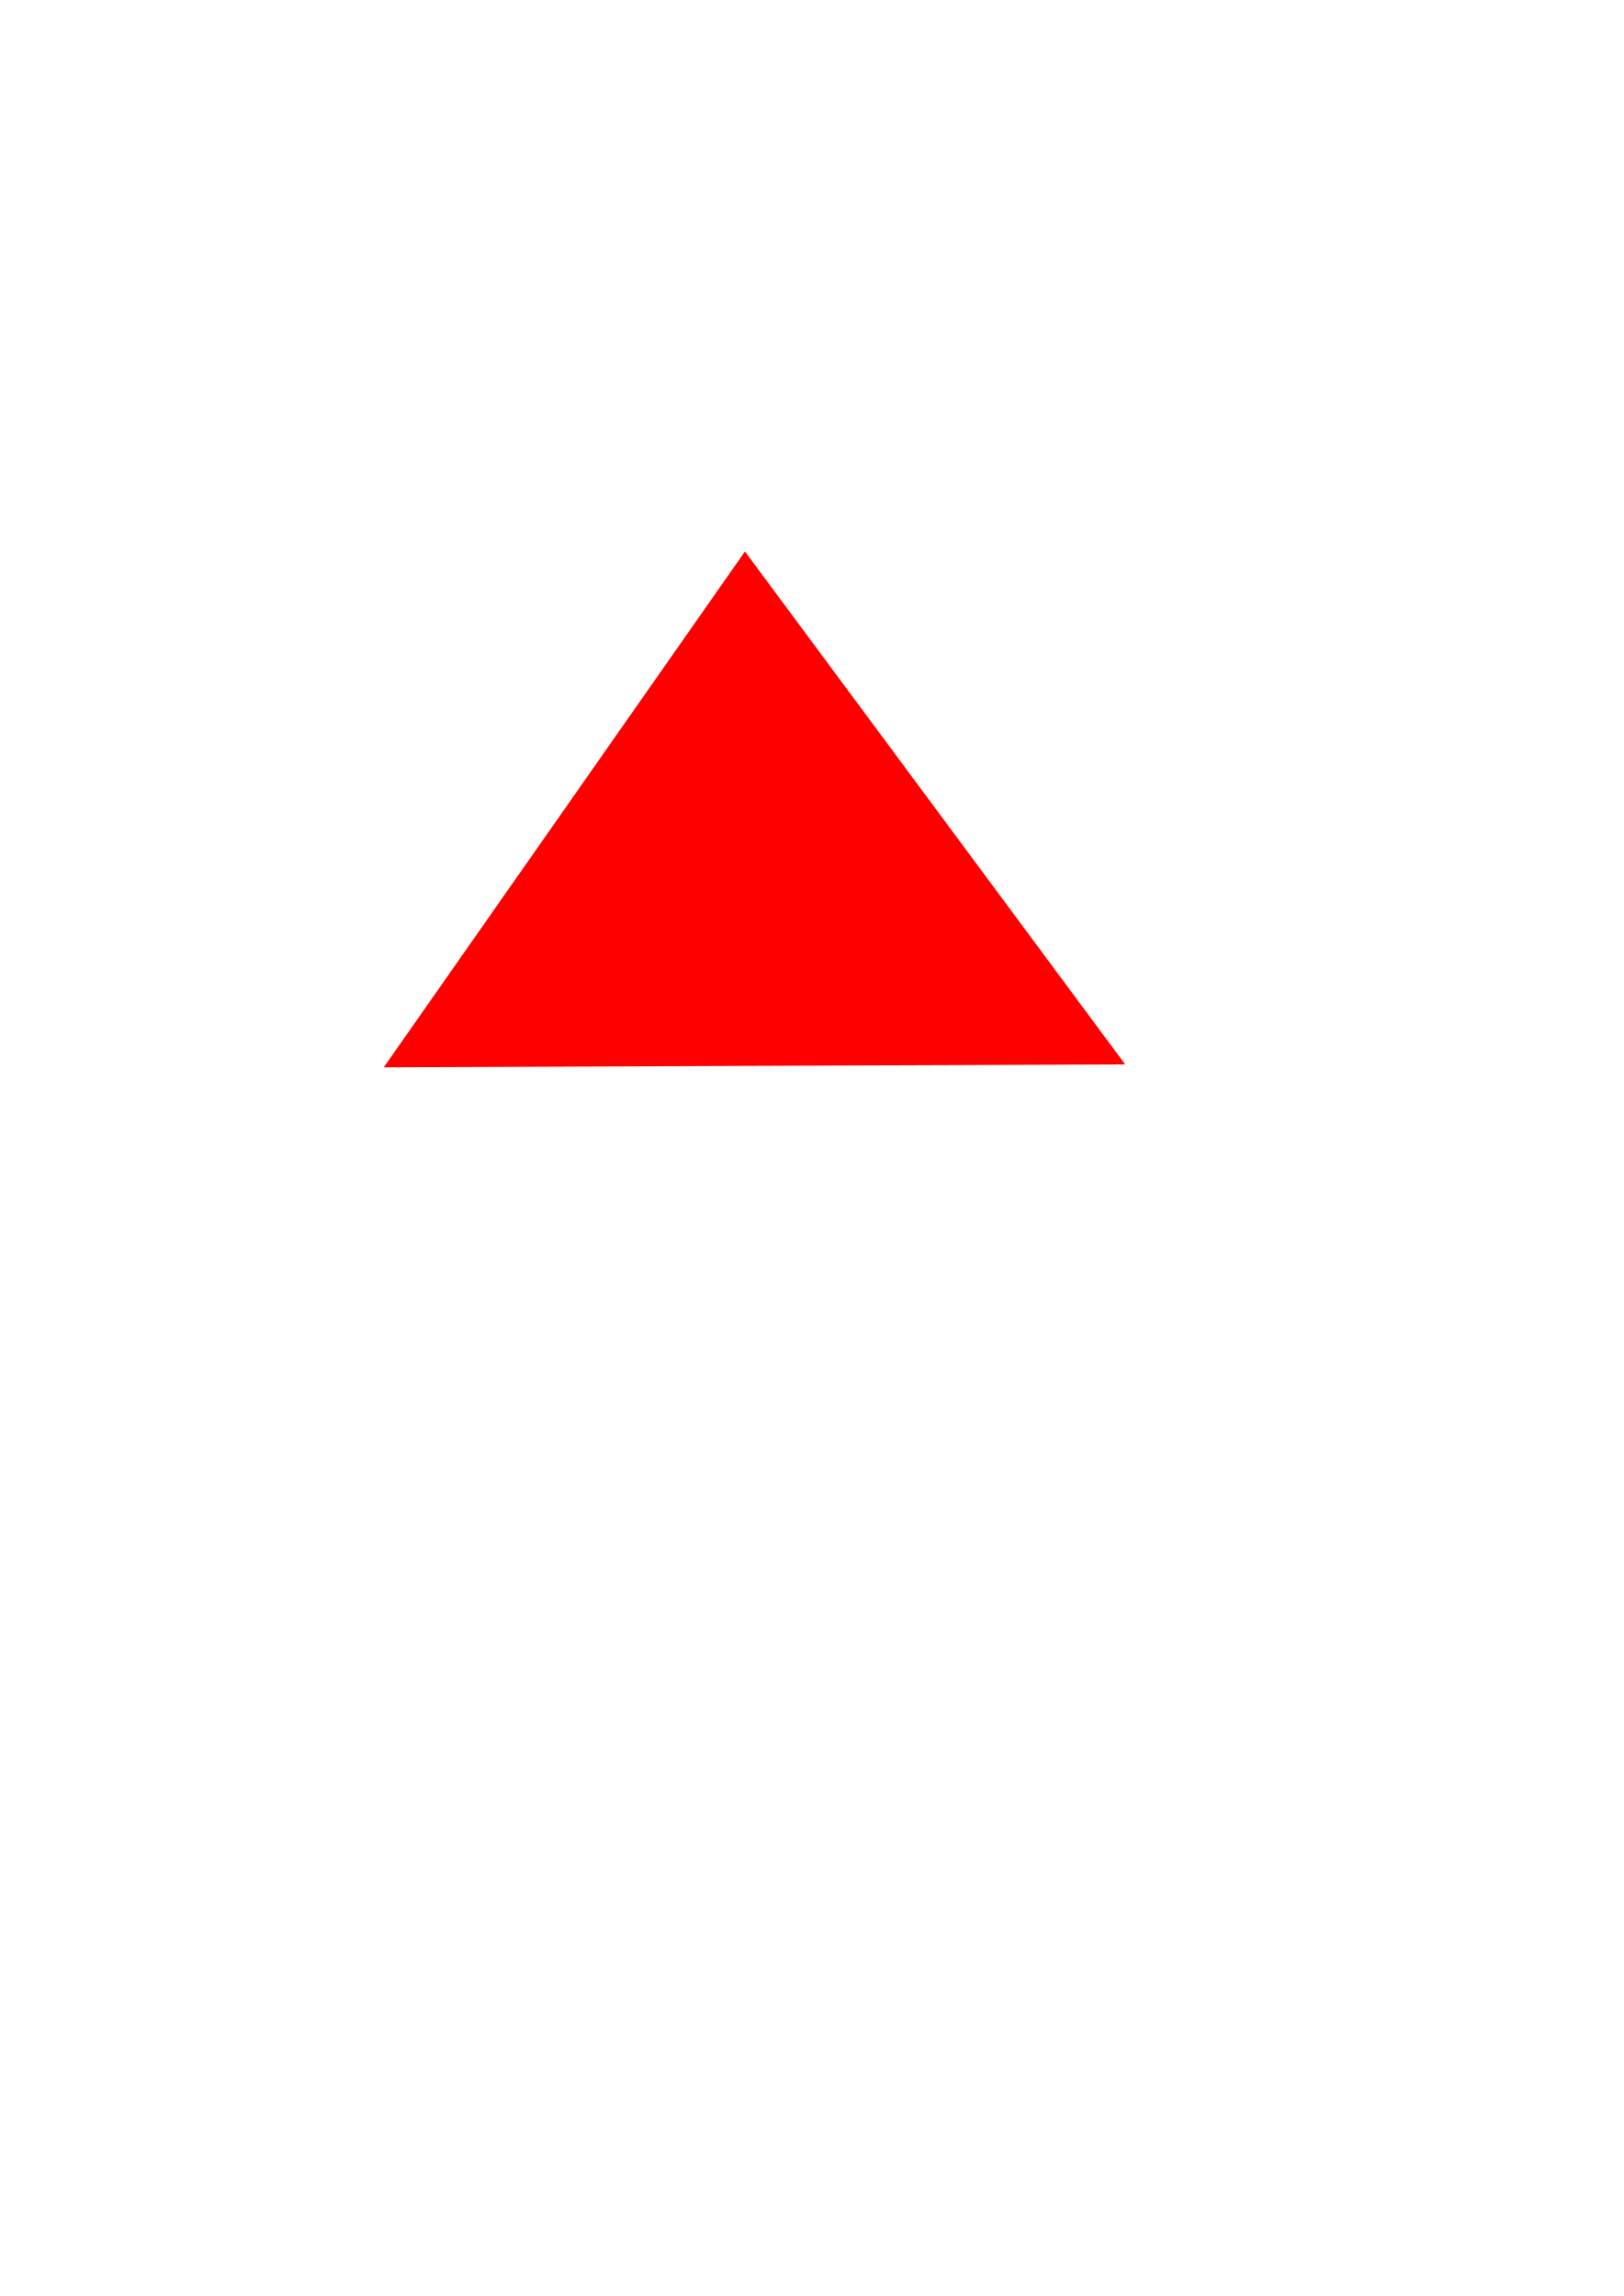
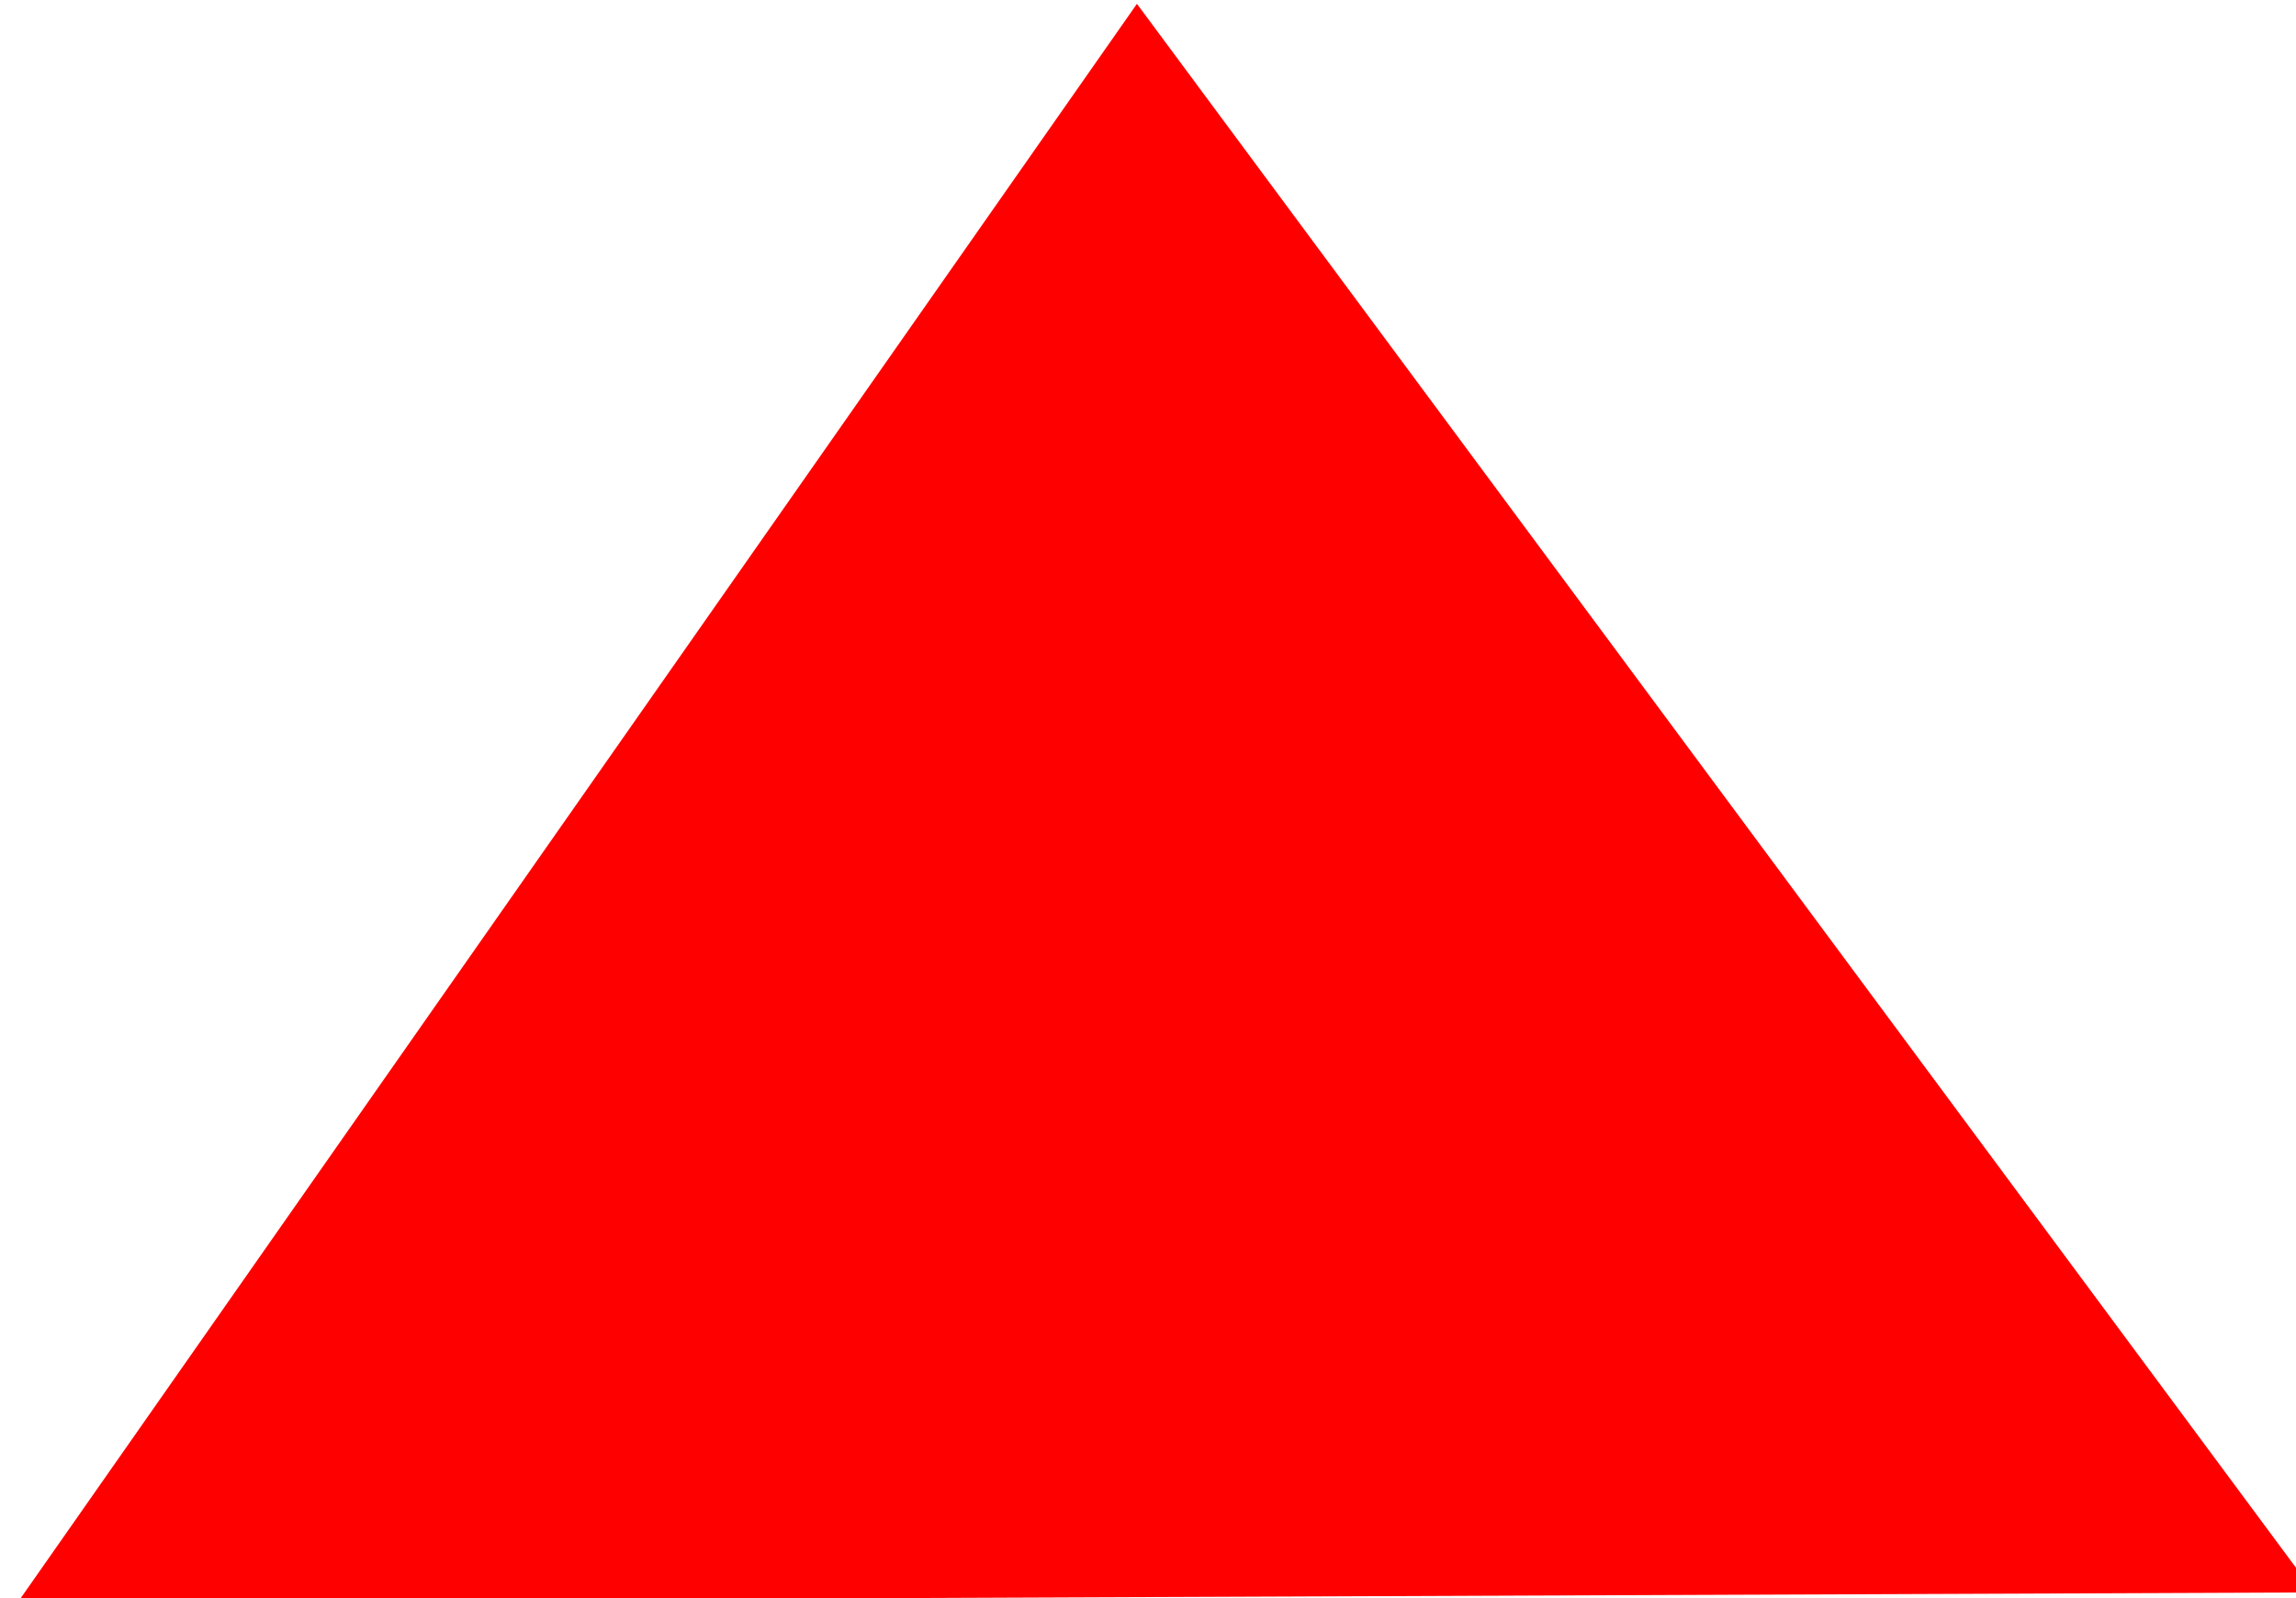
- <svg xmlns="http://www.w3.org/2000/svg" width="210mm" height="297mm" viewBox="0 0 744.094 1052.362" id="svg2" version="1.1">
+ <svg xmlns="http://www.w3.org/2000/svg" width="339.768" height="236.442" viewBox="0 0 339.768 236.442" id="svg2" version="1.1">
  <defs id="defs4" />
-   <g id="layer1">
-     <path style="opacity:1;fill:#ff0000;fill-opacity:1" id="path4142" d="M 304.286,510.934 54.376,785.587 -58.527,431.832 -171.429,78.076 191.384,157.178 554.196,236.28 Z" transform="matrix(0.3128915,0.2698962,-0.3338353,0.24805,421.0935,279.6733)" />
+   <g id="layer1" transform="translate(0,-815.9202)">
+     <path style="opacity:1;fill:#ff0000;fill-opacity:1" id="path4142" d="M 304.286,510.934 54.376,785.587 -58.527,431.832 -171.429,78.076 191.384,157.178 554.196,236.28 Z" transform="matrix(0.3128915,0.2698962,-0.3338353,0.24805,247.9507,843.3876)" />
  </g>
</svg>
